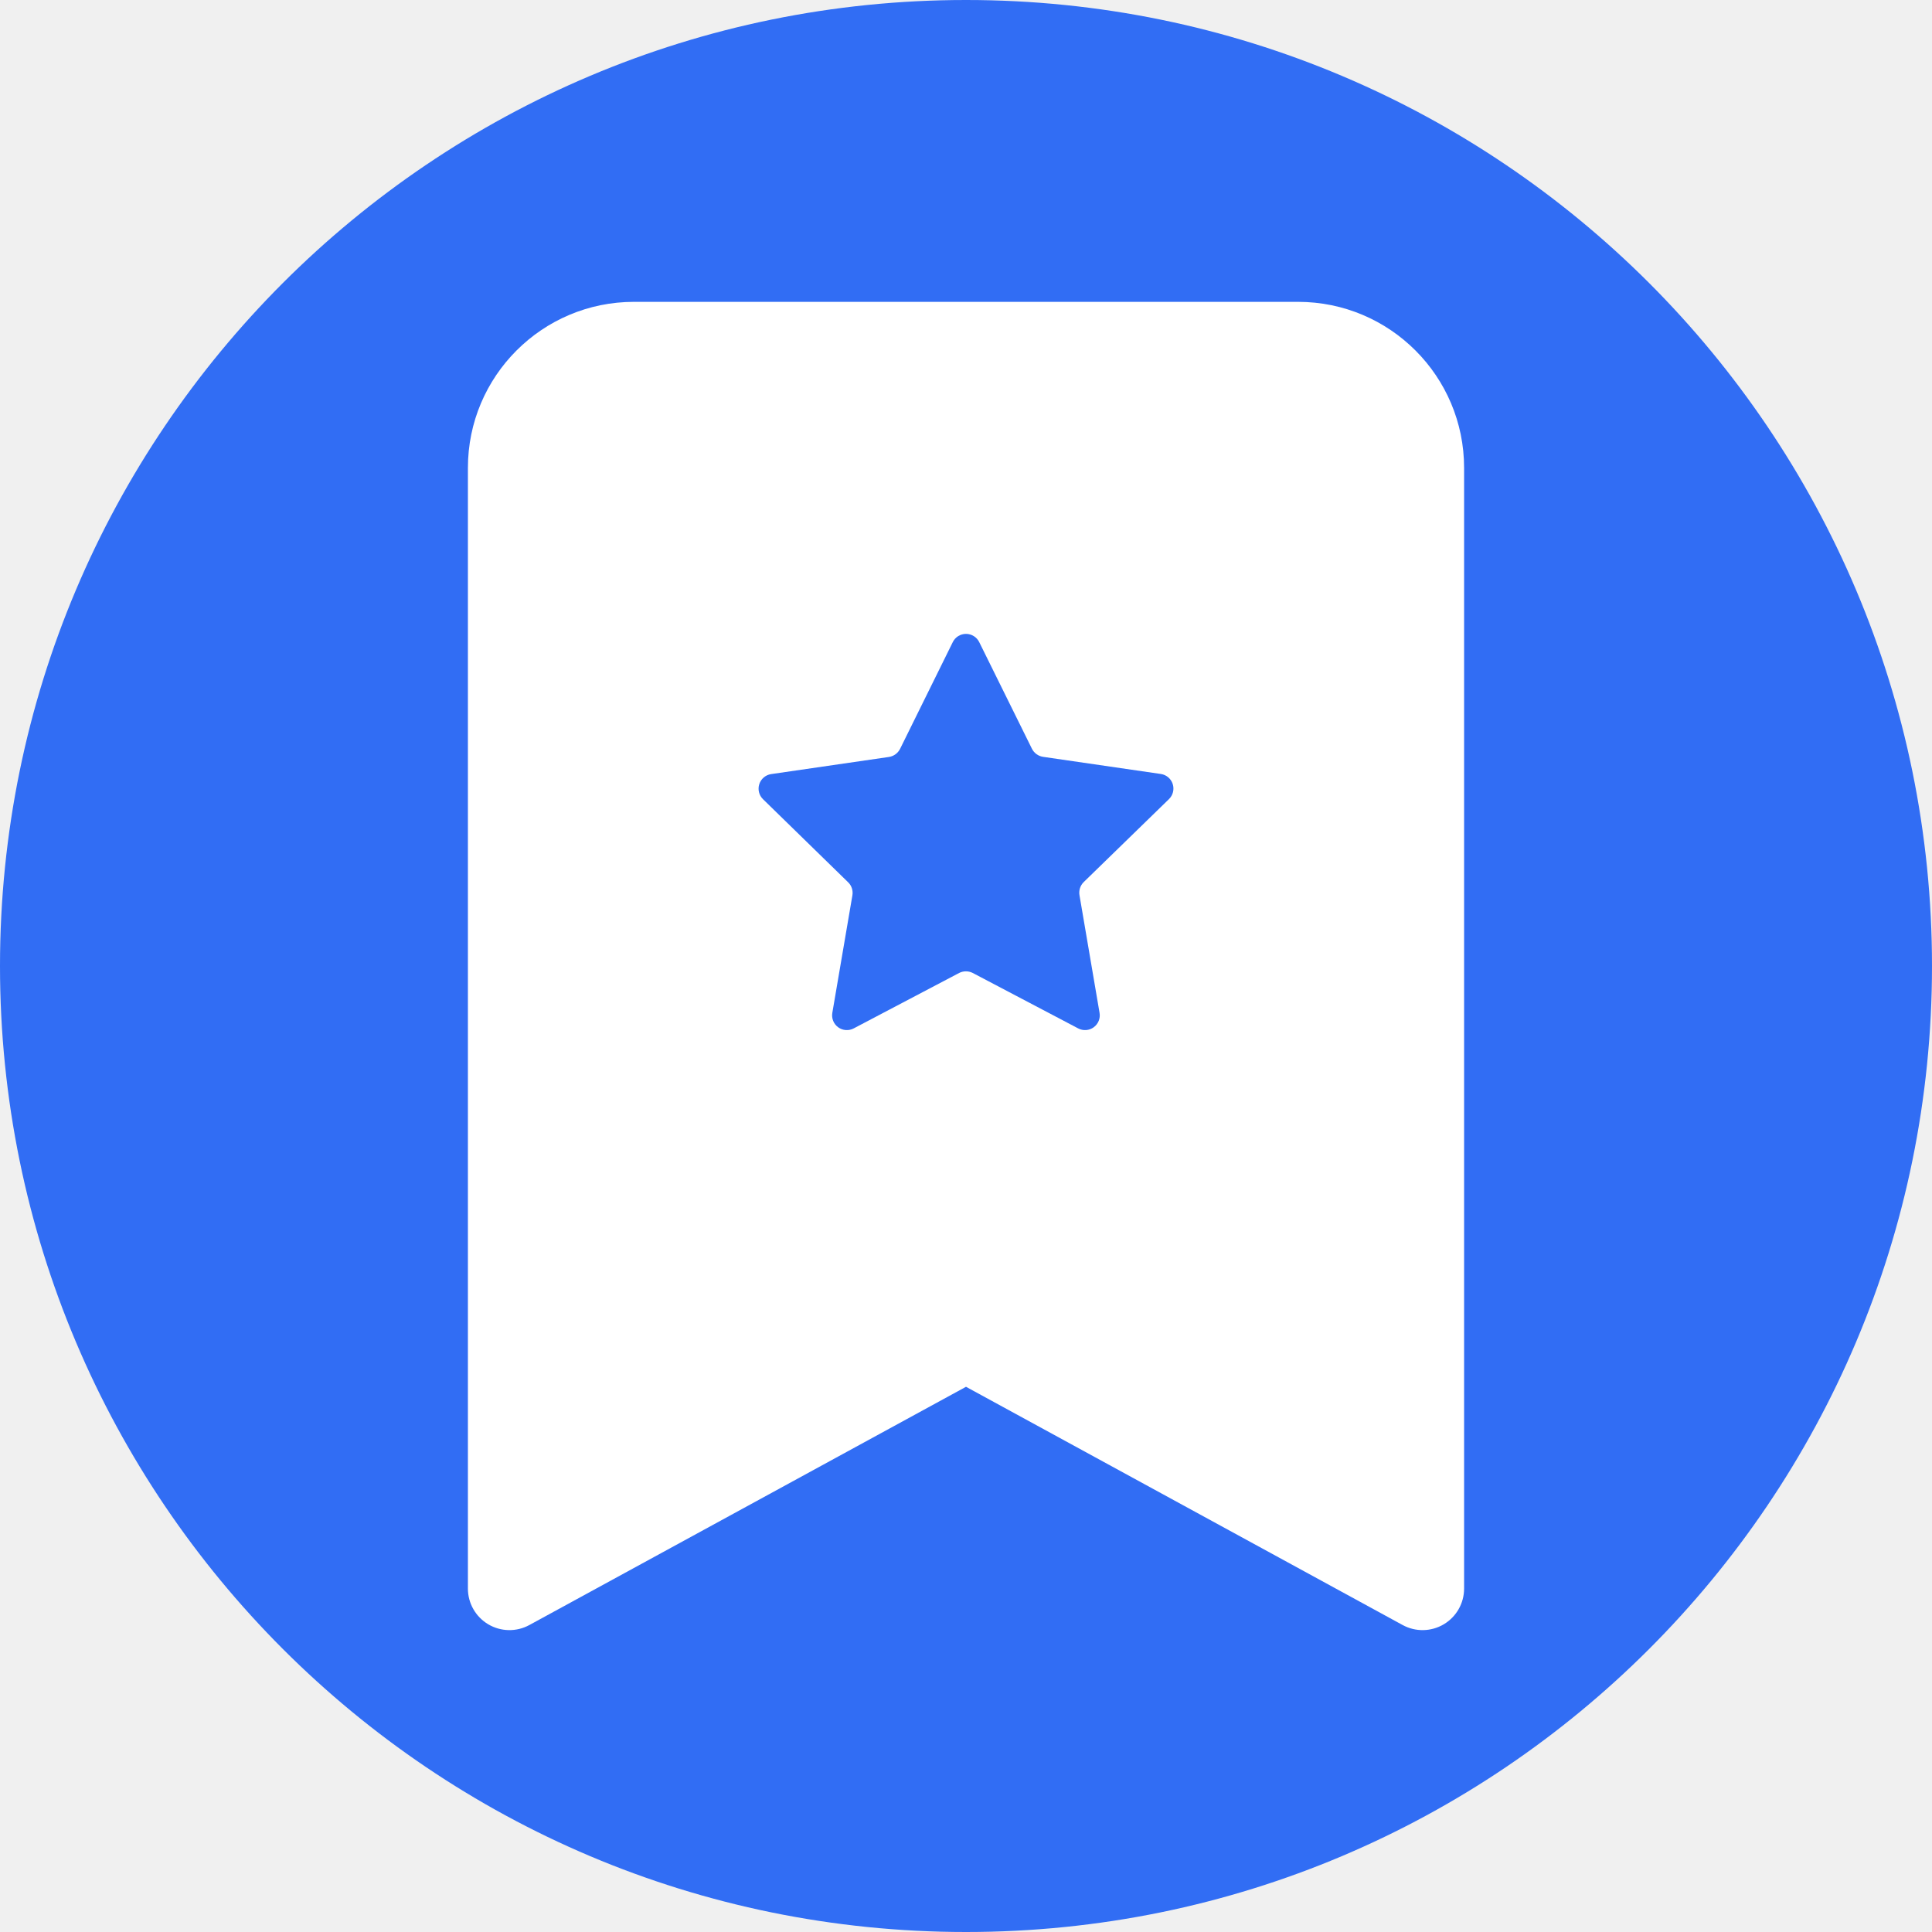
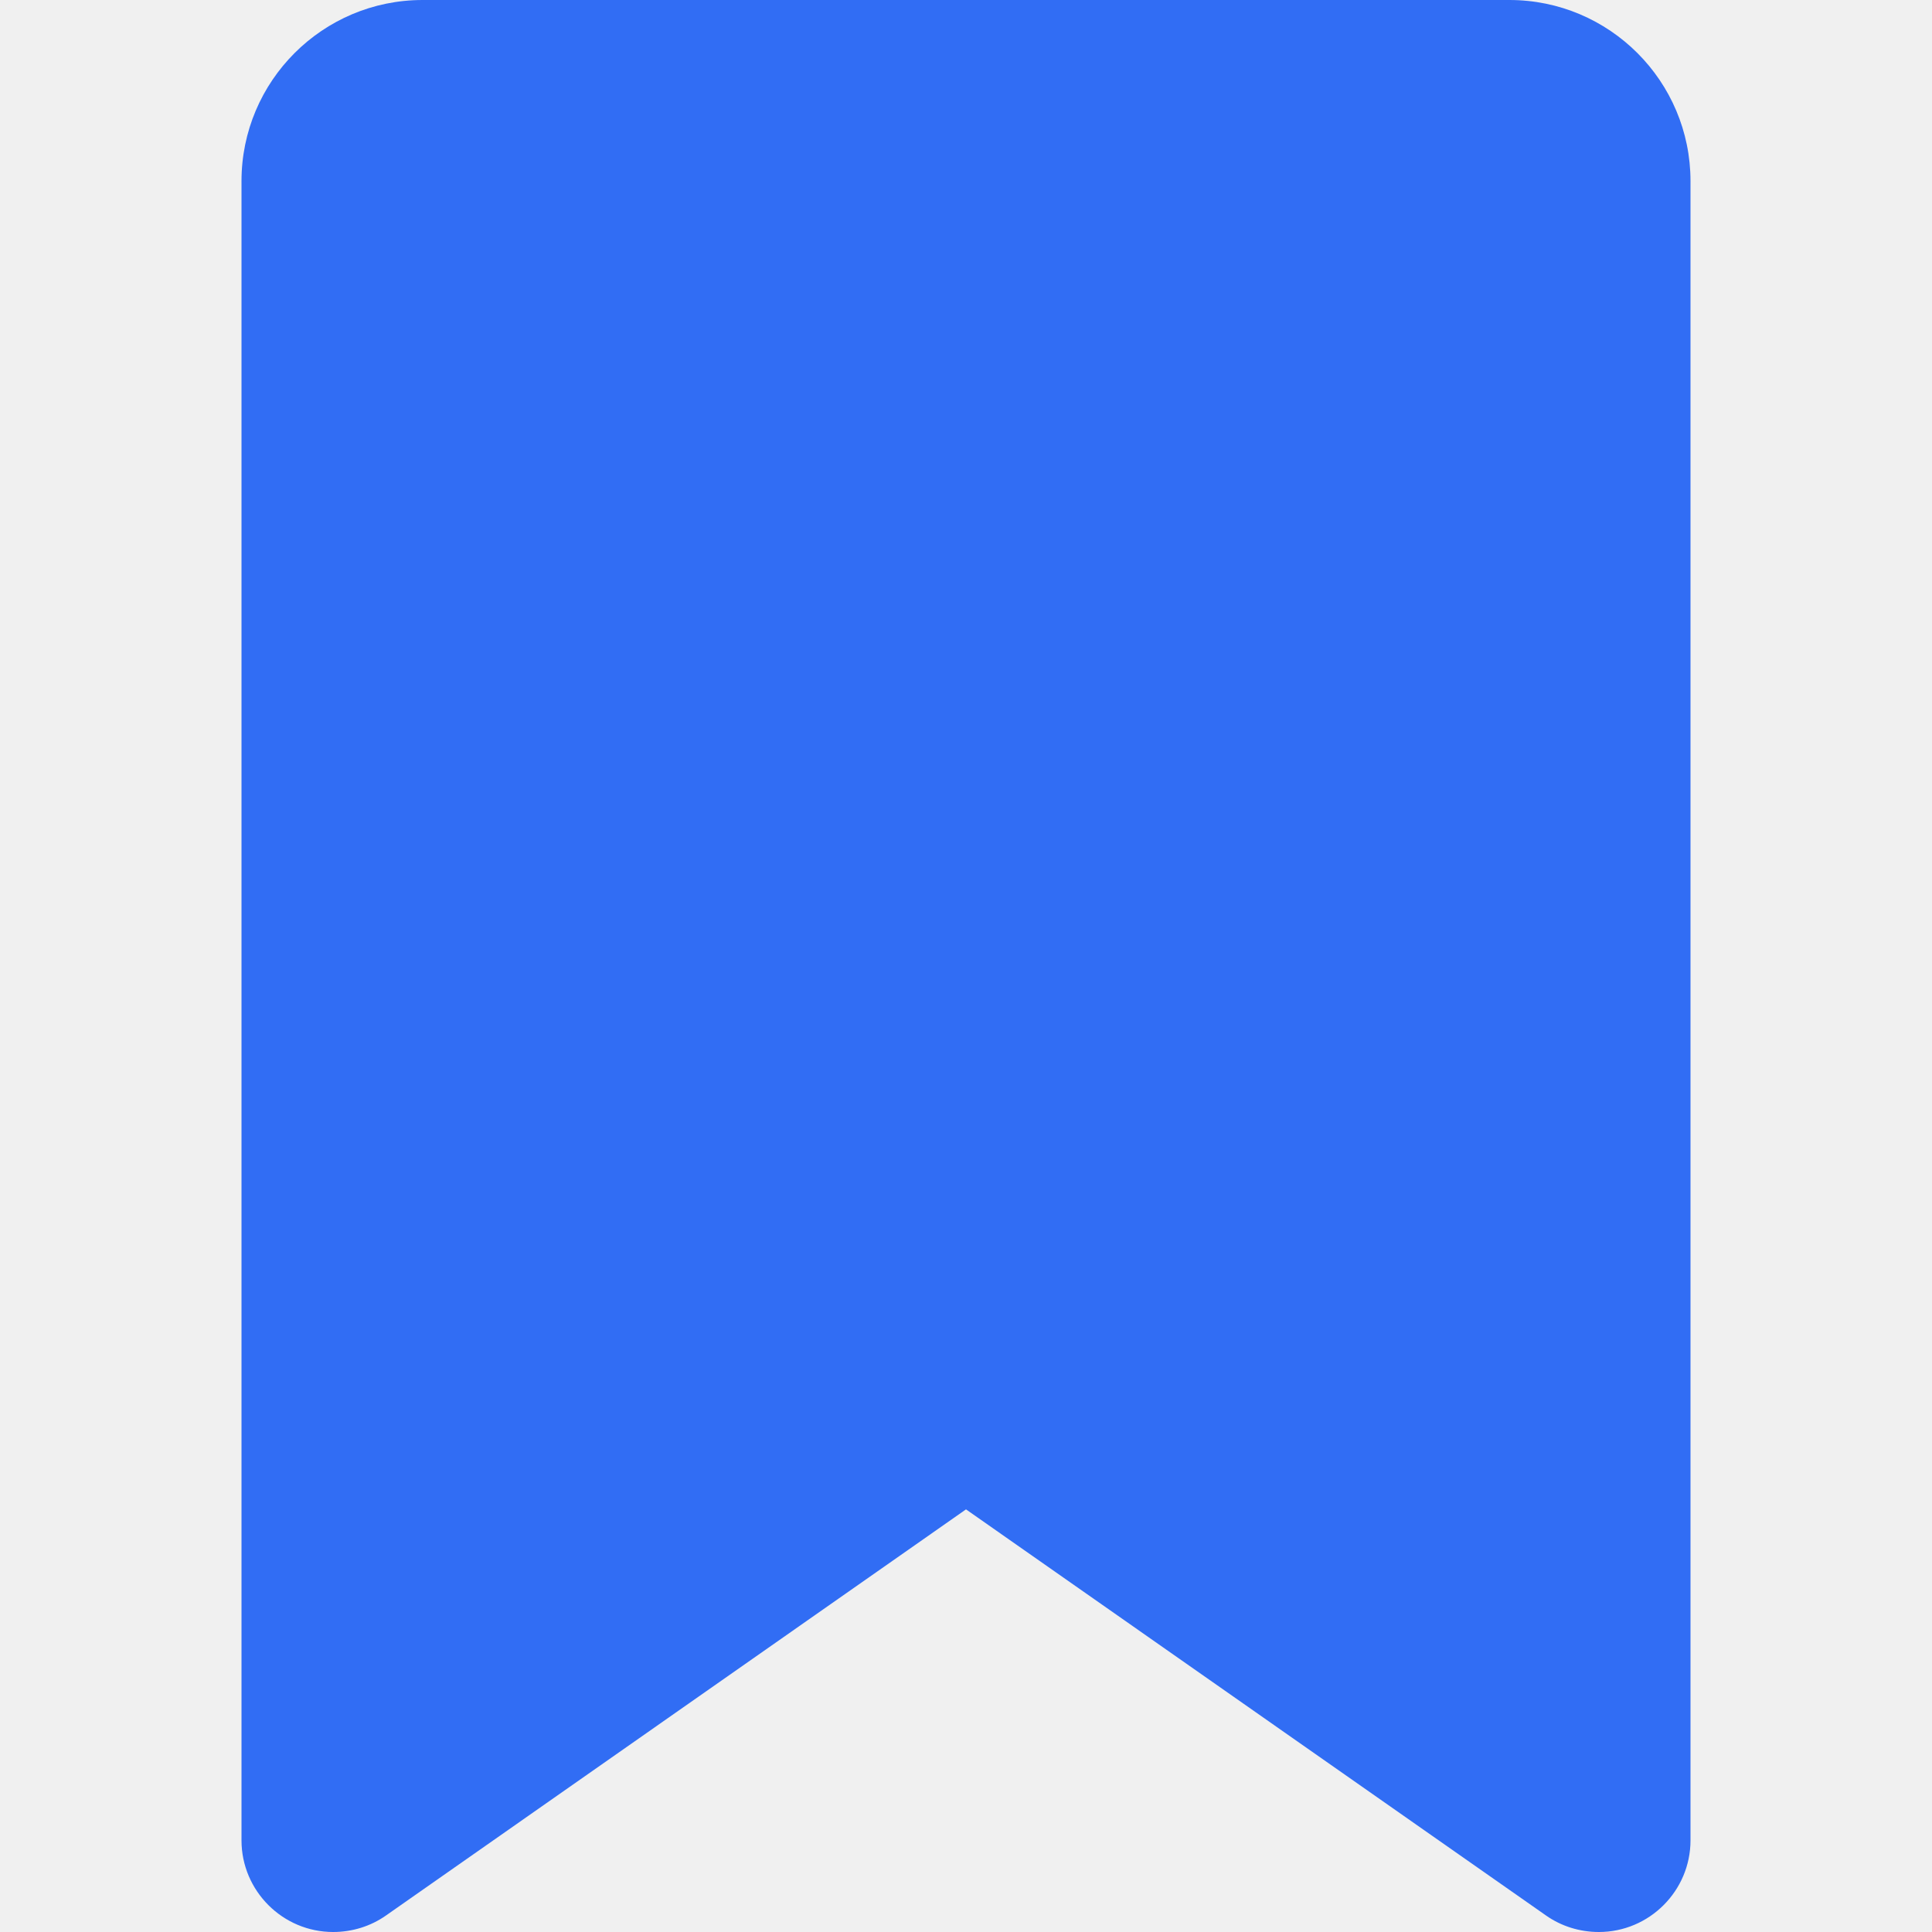
<svg xmlns="http://www.w3.org/2000/svg" width="16" height="16" fill="currentColor" class="bi bi-bookmark-star-fill" viewBox="0 0 16 16" version="1.1" id="svg1">
  <defs id="defs1">
    <clipPath clipPathUnits="userSpaceOnUse" id="clipPath4">
      <path fill-rule="evenodd" d="m 29.356,8.499 v -9.281 a 1.375,1.375 0 0 1 1.375,-1.375 h 5.5 a 1.375,1.375 0 0 1 1.375,1.375 V 8.499 A 0.344,0.344 0 0 1 37.097,8.801 L 33.481,6.828 29.865,8.801 A 0.344,0.344 0 0 1 29.356,8.499 m 4.235,-7.837 a 0.122,0.122 0 0 0 -0.22,0 L 32.935,1.545 a 0.124,0.124 0 0 1 -0.092,0.067 L 31.867,1.754 A 0.122,0.122 0 0 0 31.799,1.962 l 0.705,0.688 c 0.029,0.028 0.042,0.069 0.035,0.109 L 32.374,3.731 a 0.122,0.122 0 0 0 0.177,0.129 l 0.873,-0.459 a 0.124,0.124 0 0 1 0.113,0 l 0.873,0.459 A 0.122,0.122 0 0 0 34.588,3.731 L 34.421,2.758 a 0.124,0.124 0 0 1 0.034,-0.109 L 35.163,1.962 A 0.122,0.122 0 0 0 35.095,1.753 L 34.119,1.612 A 0.124,0.124 0 0 1 34.027,1.544 Z" id="path4" style="display:block;fill:#316df4;fill-opacity:1;stroke-width:0.687" />
    </clipPath>
  </defs>
-   <circle style="opacity:1;fill:#316df4;stroke-width:1.08" id="path2" cx="8" cy="8" r="8" />
-   <g id="g5" transform="translate(-18.68398,-4.715219)">
-     <rect style="fill:#316df4;fill-opacity:1;stroke-width:1.456" id="rect5" width="8.25" height="7.611" x="22.559" y="8.589" />
-     <path fill-rule="evenodd" d="M 22.559,17.871 V 8.59 a 1.375,1.375 0 0 1 1.375,-1.375 h 5.5 a 1.375,1.375 0 0 1 1.375,1.375 v 9.281 a 0.344,0.344 0 0 1 -0.509,0.302 l -3.616,-1.973 -3.616,1.973 a 0.344,0.344 0 0 1 -0.509,-0.302 m 4.235,-7.837 a 0.122,0.122 0 0 0 -0.22,0 l -0.436,0.883 a 0.124,0.124 0 0 1 -0.092,0.067 l -0.976,0.142 a 0.122,0.122 0 0 0 -0.067,0.208 l 0.705,0.688 c 0.029,0.028 0.042,0.069 0.035,0.109 l -0.166,0.972 a 0.122,0.122 0 0 0 0.177,0.129 l 0.873,-0.459 a 0.124,0.124 0 0 1 0.113,0 l 0.873,0.459 a 0.122,0.122 0 0 0 0.177,-0.129 l -0.166,-0.973 a 0.124,0.124 0 0 1 0.034,-0.109 l 0.707,-0.688 a 0.122,0.122 0 0 0 -0.067,-0.208 l -0.976,-0.142 a 0.124,0.124 0 0 1 -0.092,-0.067 z" id="path3" style="fill:#ffffff;fill-opacity:1;stroke-width:0.687" />
-   </g>
+   <path d="M 2,1.5 V 15.241 C 2,15.659 2.341,16 2.759,16 2.916,16 3.069,15.953 3.197,15.863 L 8,12.5 12.803,15.863 C 12.931,15.953 13.084,16 13.241,16 13.659,16 14,15.659 14,15.241 V 1.5 C 14,0.672 13.328,0 12.5,0 h -9 C 2.672,0 2,0.672 2,1.5 Z" id="path1" style="stroke-width:0.031;fill:#316df4;fill-opacity:1" />
</svg>
